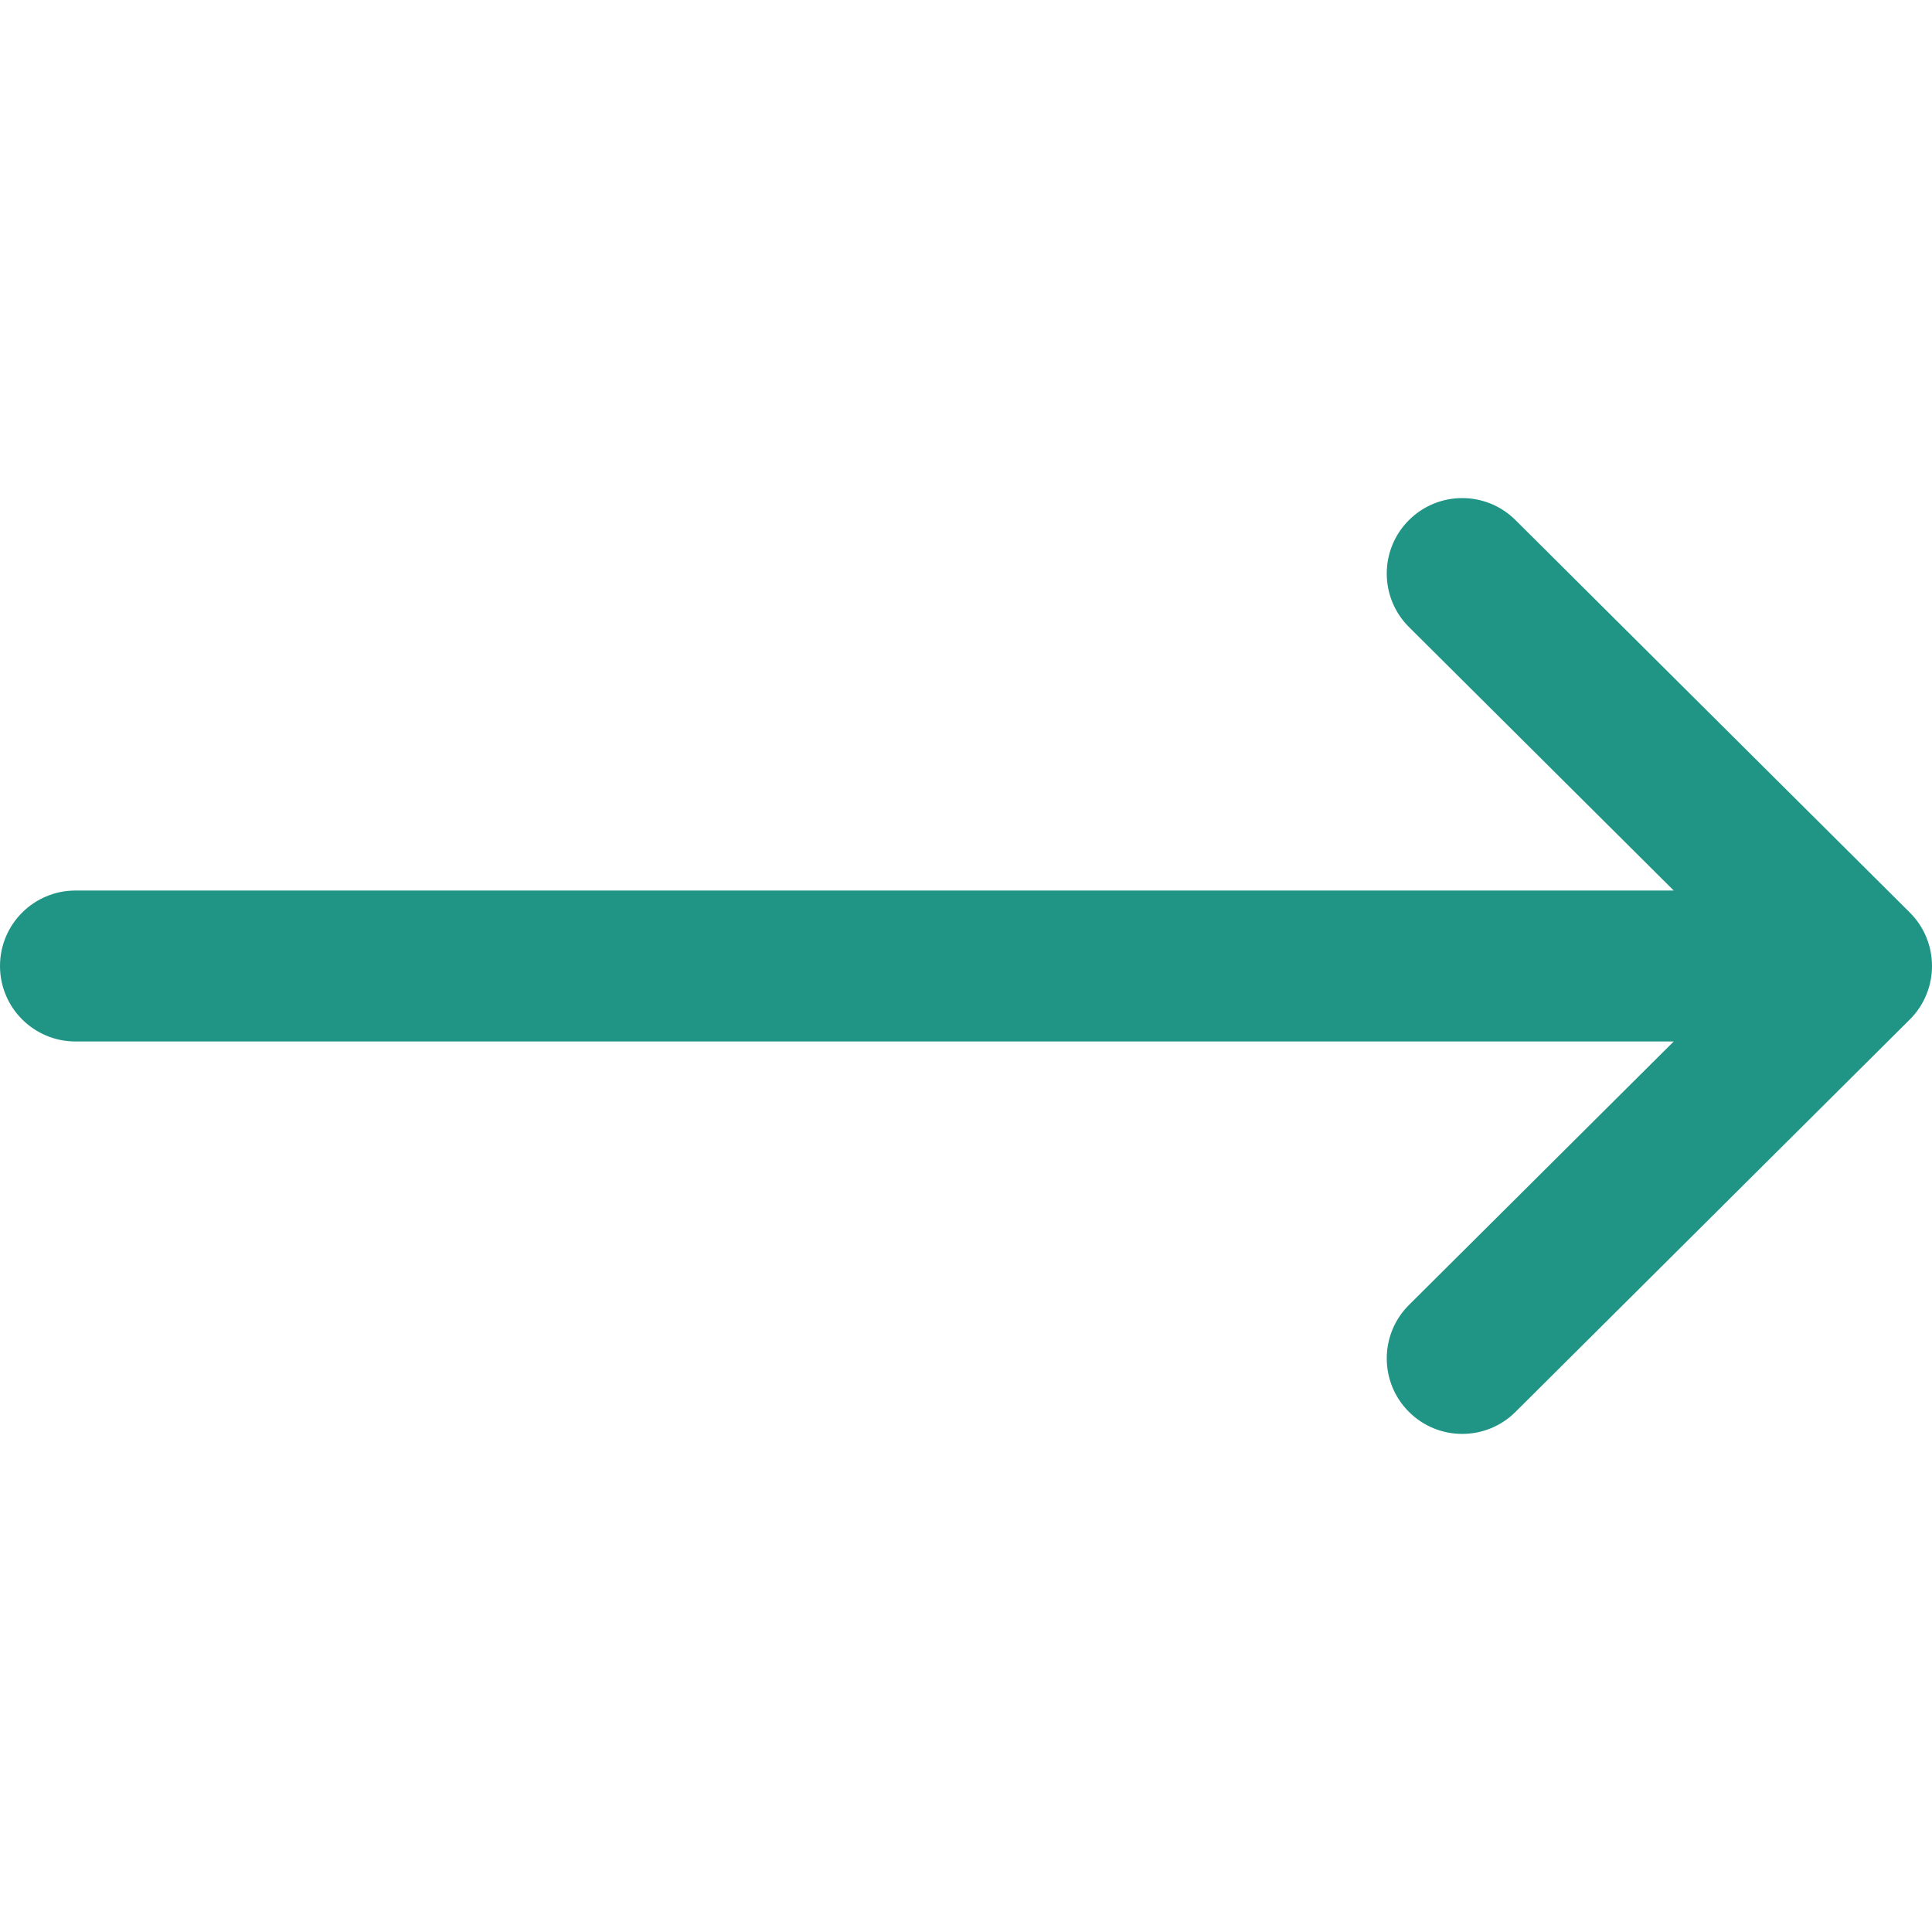
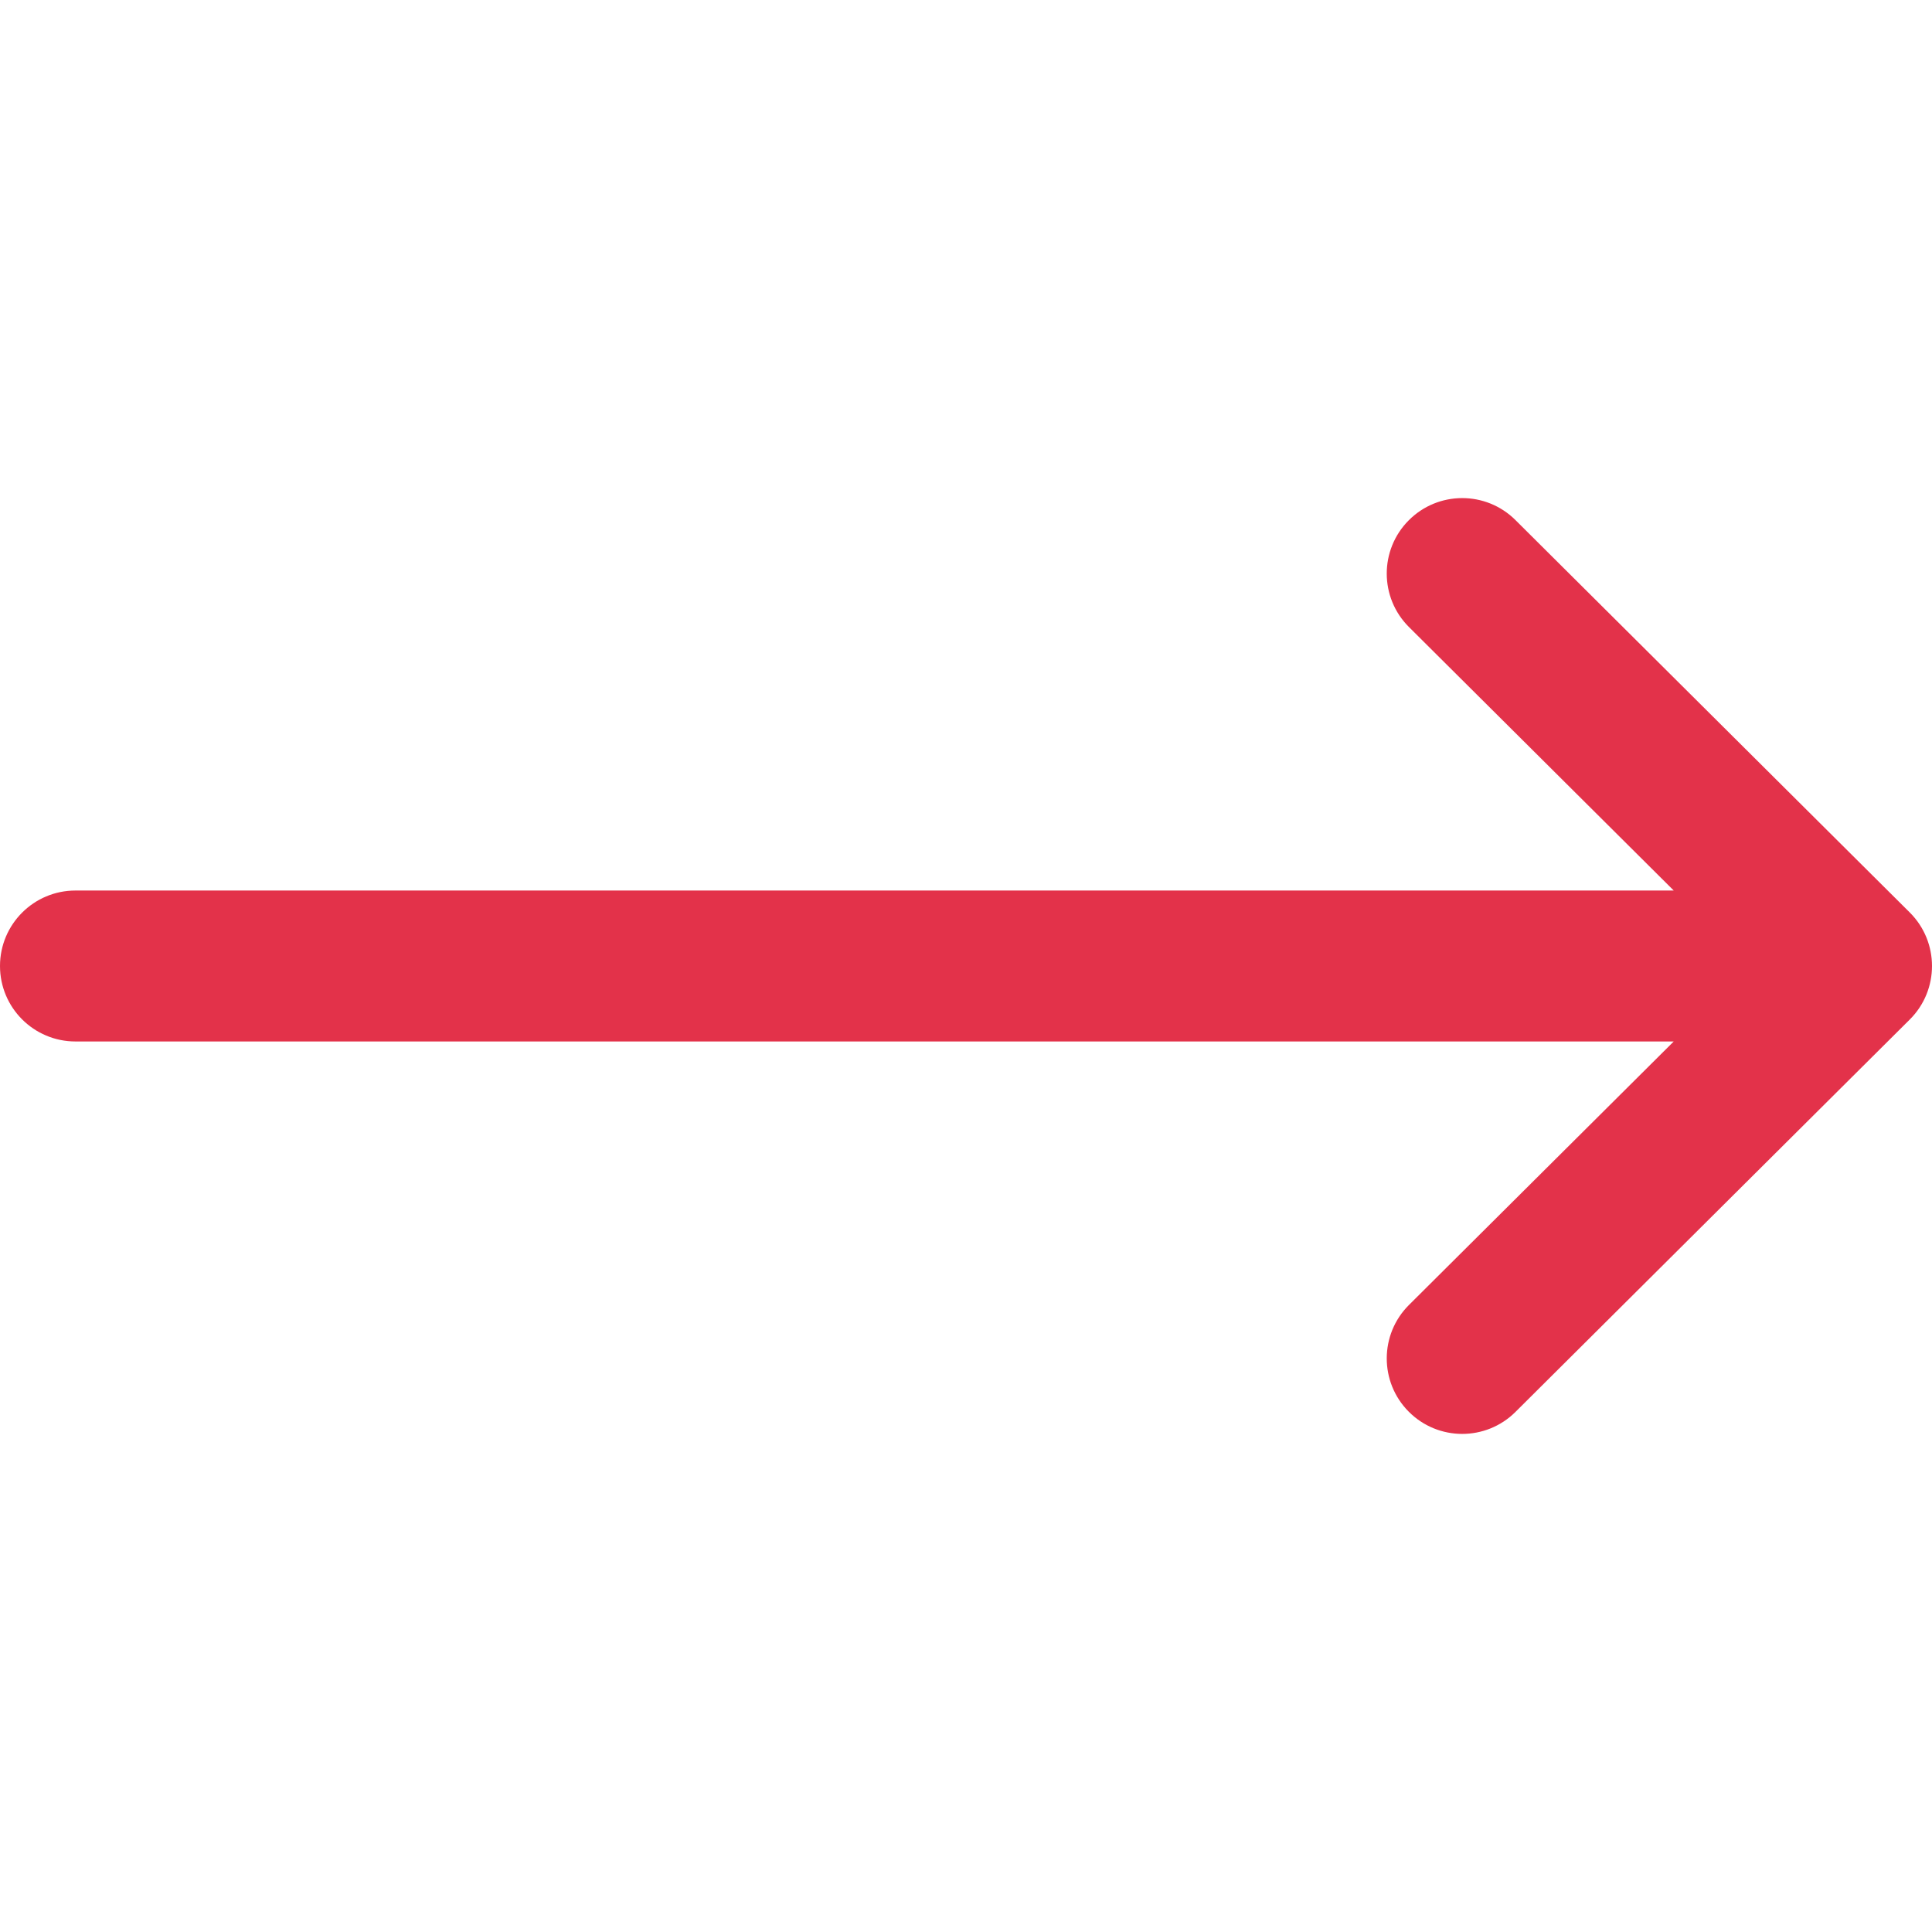
<svg xmlns="http://www.w3.org/2000/svg" version="1.1" width="512" height="512" x="0" y="0" viewBox="0 0 512 512" style="enable-background:new 0 0 512 512" xml:space="preserve" class="">
  <g>
    <g>
      <g>
-         <path d="M506.134,241.843c-0.006-0.006-0.011-0.013-0.018-0.019l-104.504-104c-7.829-7.791-20.492-7.762-28.285,0.068    c-7.792,7.829-7.762,20.492,0.067,28.284L443.558,236H20c-11.046,0-20,8.954-20,20c0,11.046,8.954,20,20,20h423.557    l-70.162,69.824c-7.829,7.792-7.859,20.455-0.067,28.284c7.793,7.831,20.457,7.858,28.285,0.068l104.504-104    c0.006-0.006,0.011-0.013,0.018-0.019C513.968,262.339,513.943,249.635,506.134,241.843z" fill="#209586" data-original="#000000" style="" />
+         <path d="M506.134,241.843c-0.006-0.006-0.011-0.013-0.018-0.019l-104.504-104c-7.829-7.791-20.492-7.762-28.285,0.068    c-7.792,7.829-7.762,20.492,0.067,28.284L443.558,236H20c-11.046,0-20,8.954-20,20c0,11.046,8.954,20,20,20h423.557    l-70.162,69.824c-7.829,7.792-7.859,20.455-0.067,28.284c7.793,7.831,20.457,7.858,28.285,0.068l104.504-104    c0.006-0.006,0.011-0.013,0.018-0.019C513.968,262.339,513.943,249.635,506.134,241.843z" fill="#e3324a" data-original="#000000" style="" class="" />
      </g>
    </g>
    <g>
</g>
    <g>
</g>
    <g>
</g>
    <g>
</g>
    <g>
</g>
    <g>
</g>
    <g>
</g>
    <g>
</g>
    <g>
</g>
    <g>
</g>
    <g>
</g>
    <g>
</g>
    <g>
</g>
    <g>
</g>
    <g>
</g>
  </g>
</svg>
